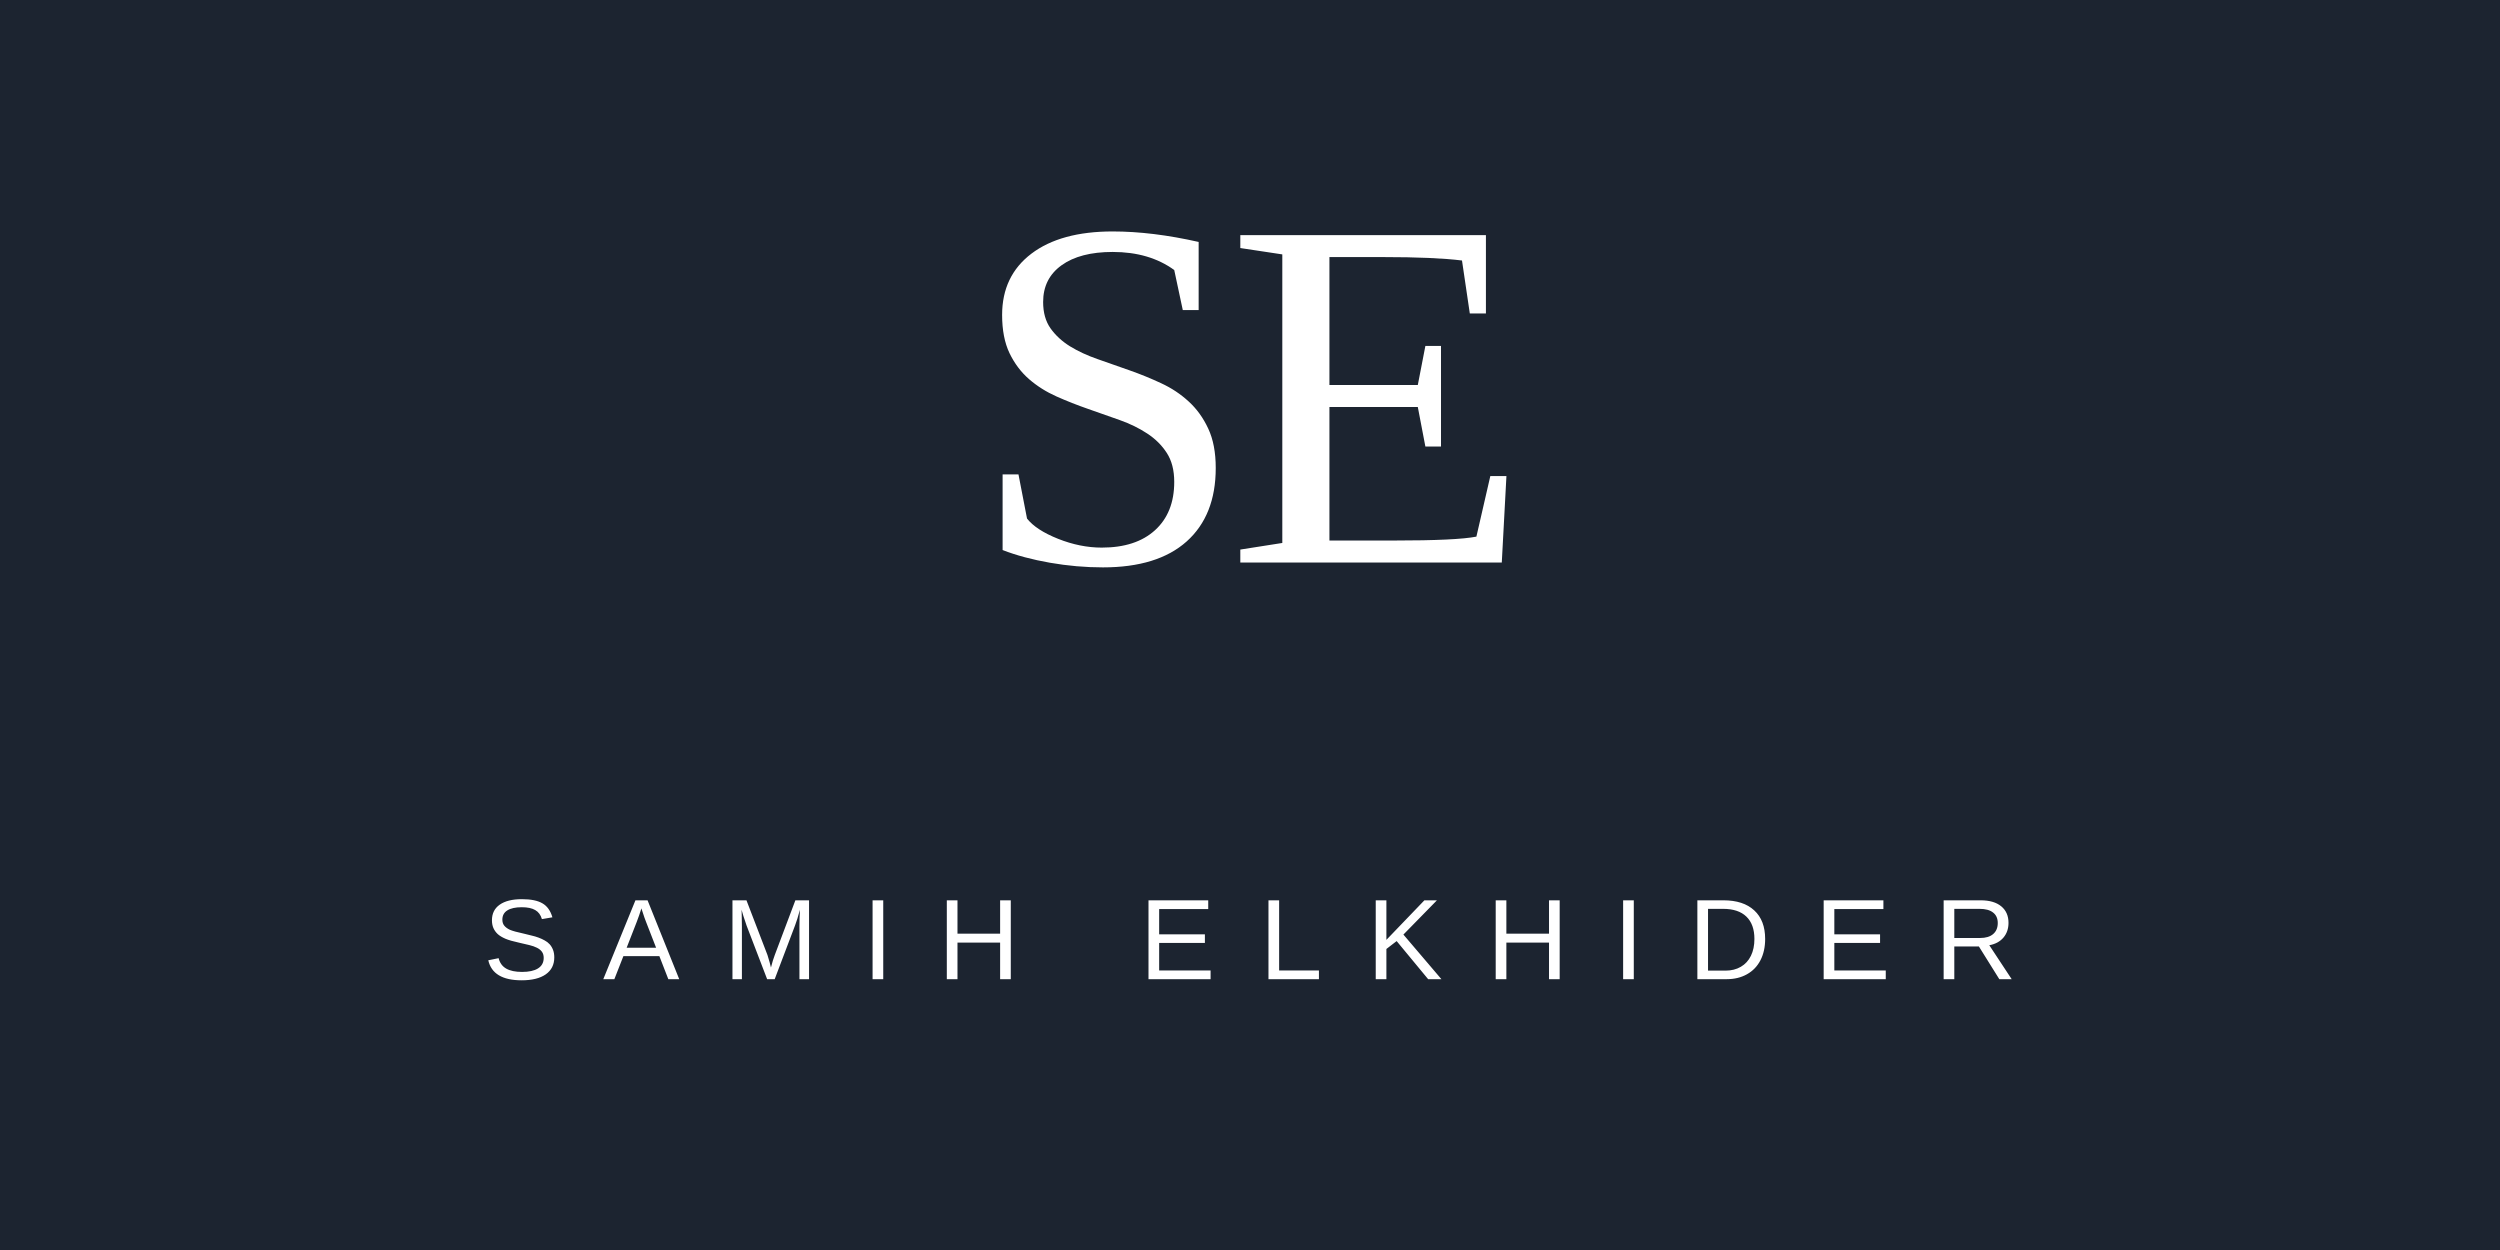
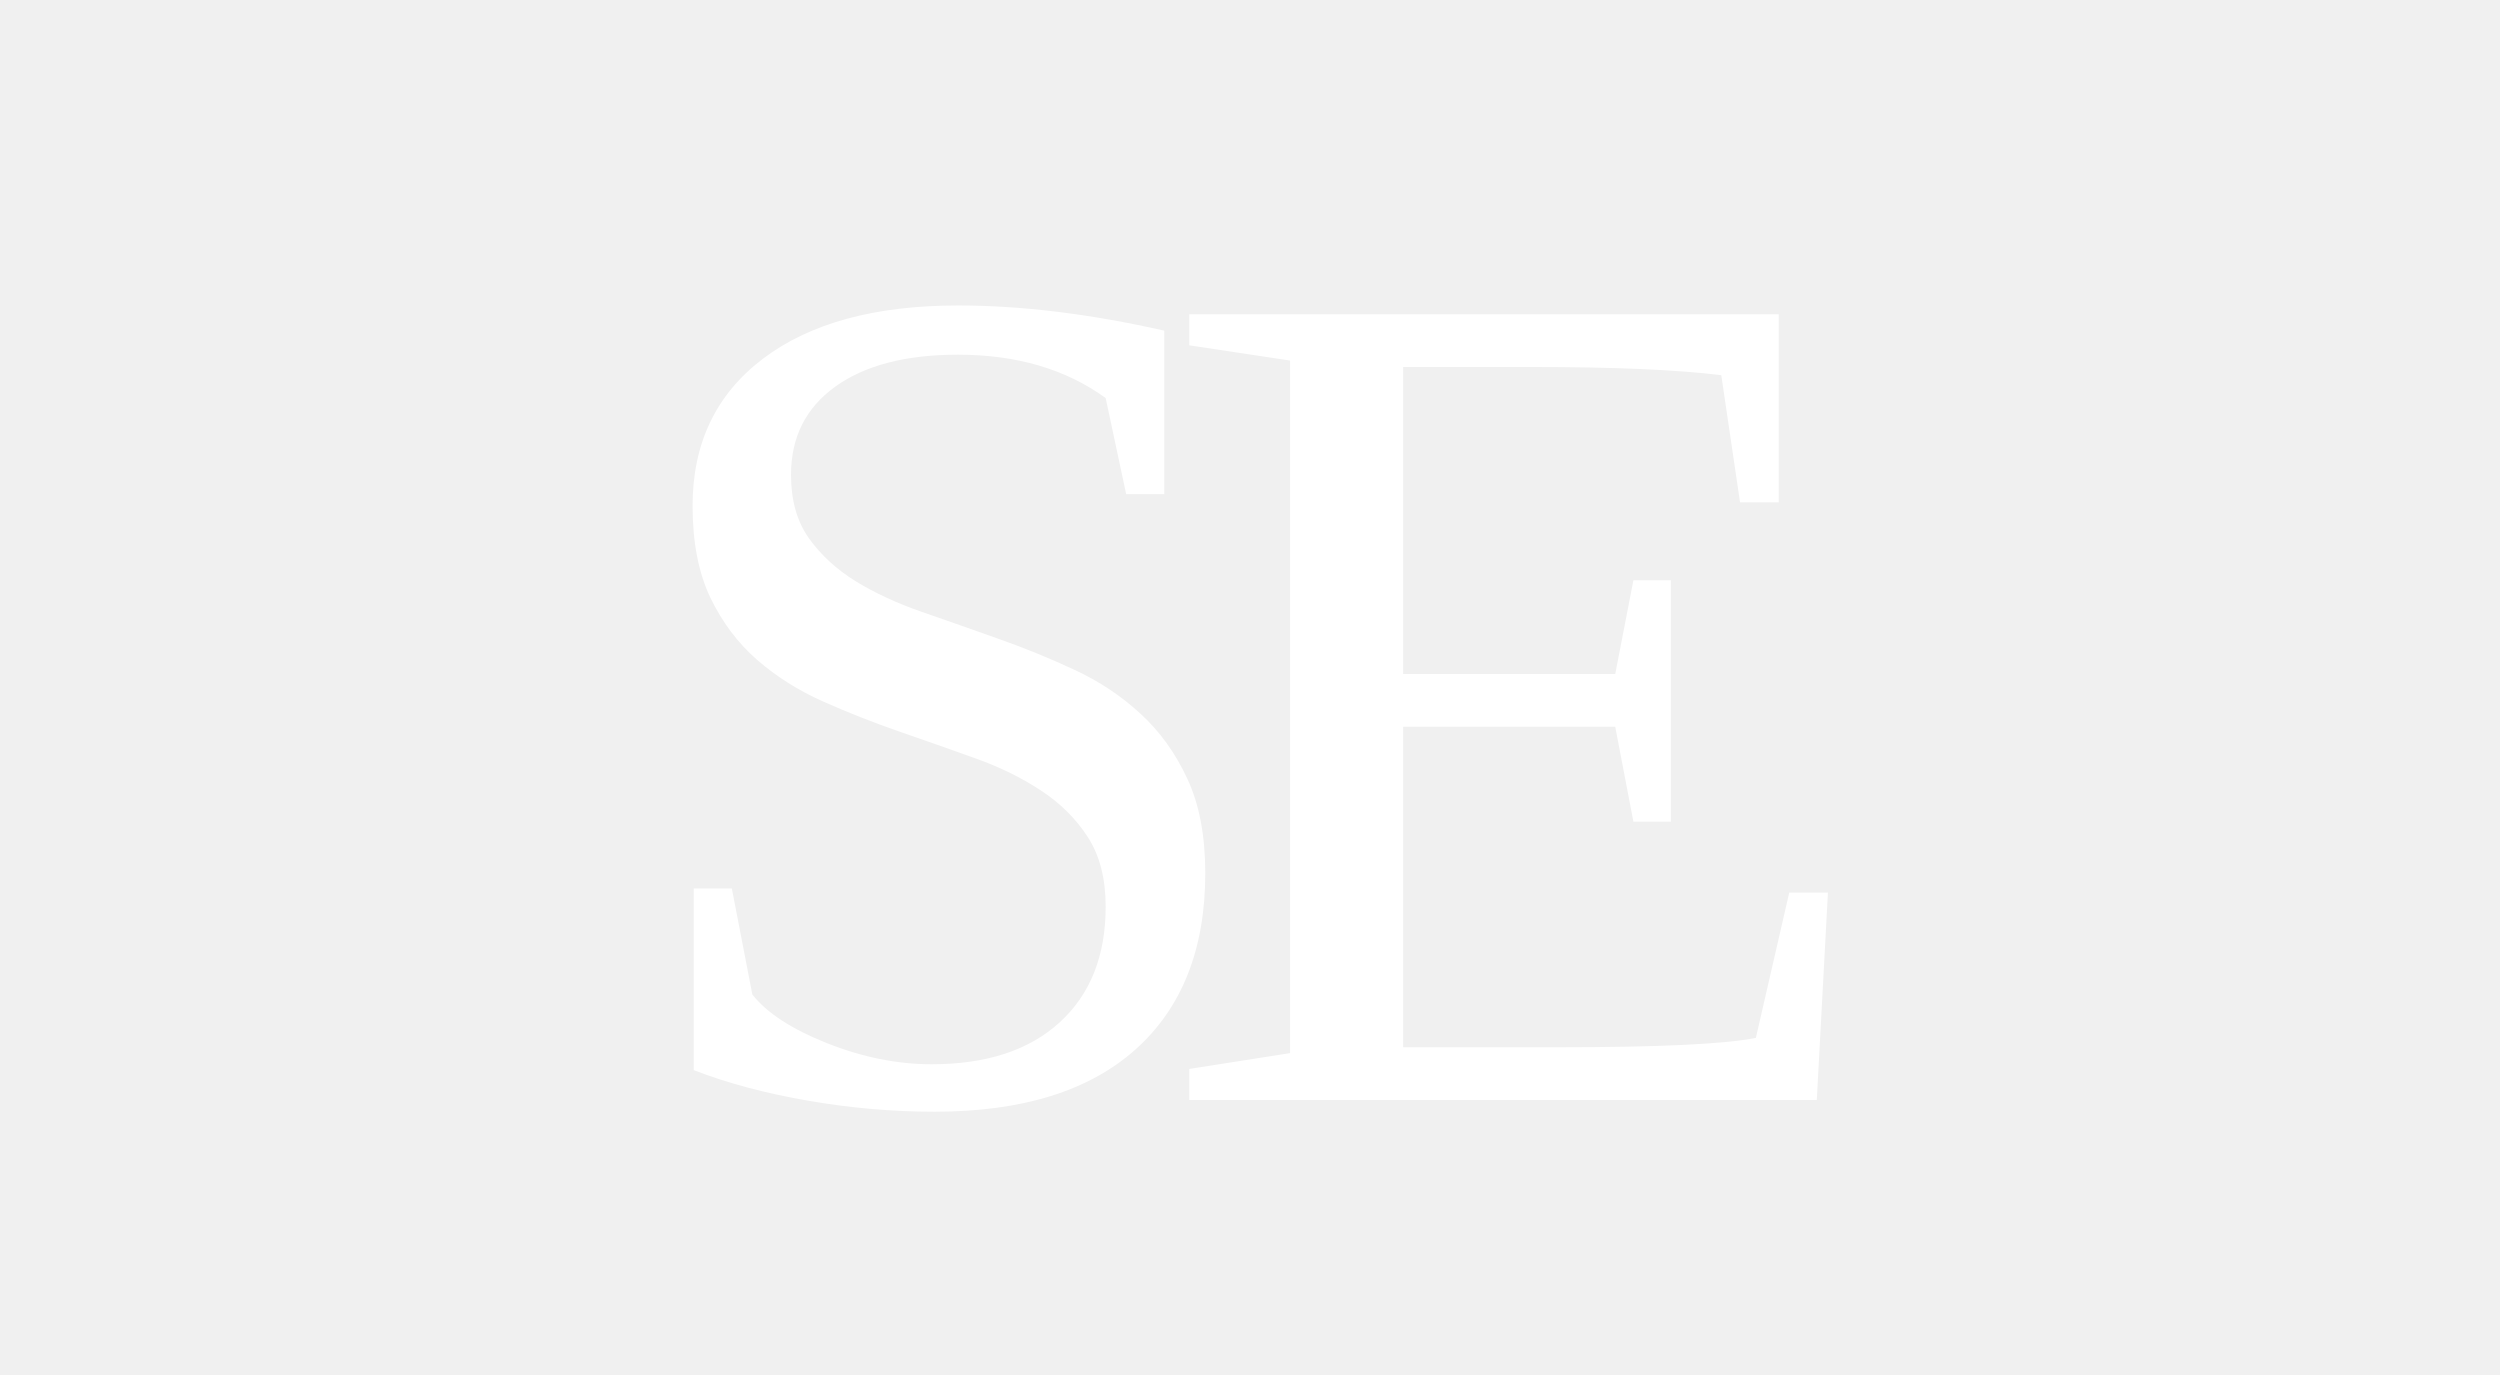
- <svg xmlns="http://www.w3.org/2000/svg" viewBox="0 0 480 240" role="img" aria-label="Samih Elkhider">
-   <rect width="480" height="240" fill="#1c2430" />
-   <text x="240" y="108" text-anchor="middle" fill="#ffffff" font-family="'Cormorant Garamond', Georgia, 'Times New Roman', serif" font-size="96" font-weight="500" letter-spacing="-4">SE</text>
-   <text x="240" y="188" text-anchor="middle" fill="#ffffff" font-family="'DM Sans', Arial, Helvetica, sans-serif" font-size="22" font-weight="400" letter-spacing="0.38em">SAMIH ELKHIDER</text>
+ <svg xmlns="http://www.w3.org/2000/svg" viewBox="0 0 200 110" role="img" aria-label="SE">
+   <text x="100" y="88" text-anchor="middle" fill="#FFFFFF" font-family="'Cormorant Garamond', Georgia, 'Times New Roman', serif" font-size="96" font-weight="500" letter-spacing="-10" style="text-rendering:geometricPrecision;shape-rendering:geometricPrecision">SE</text>
</svg>
